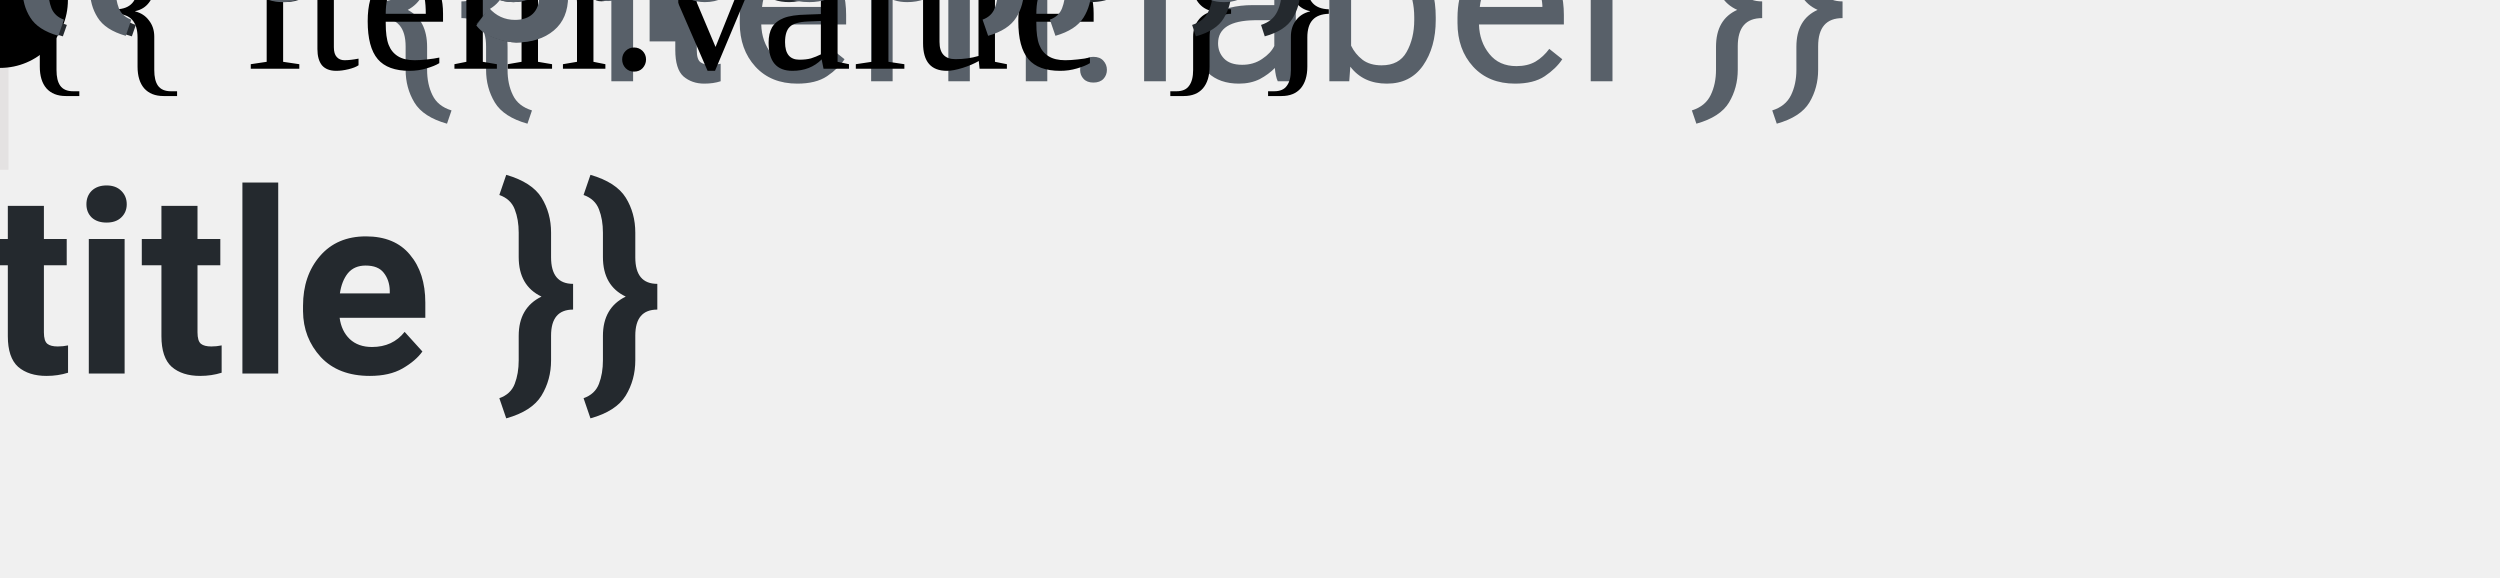
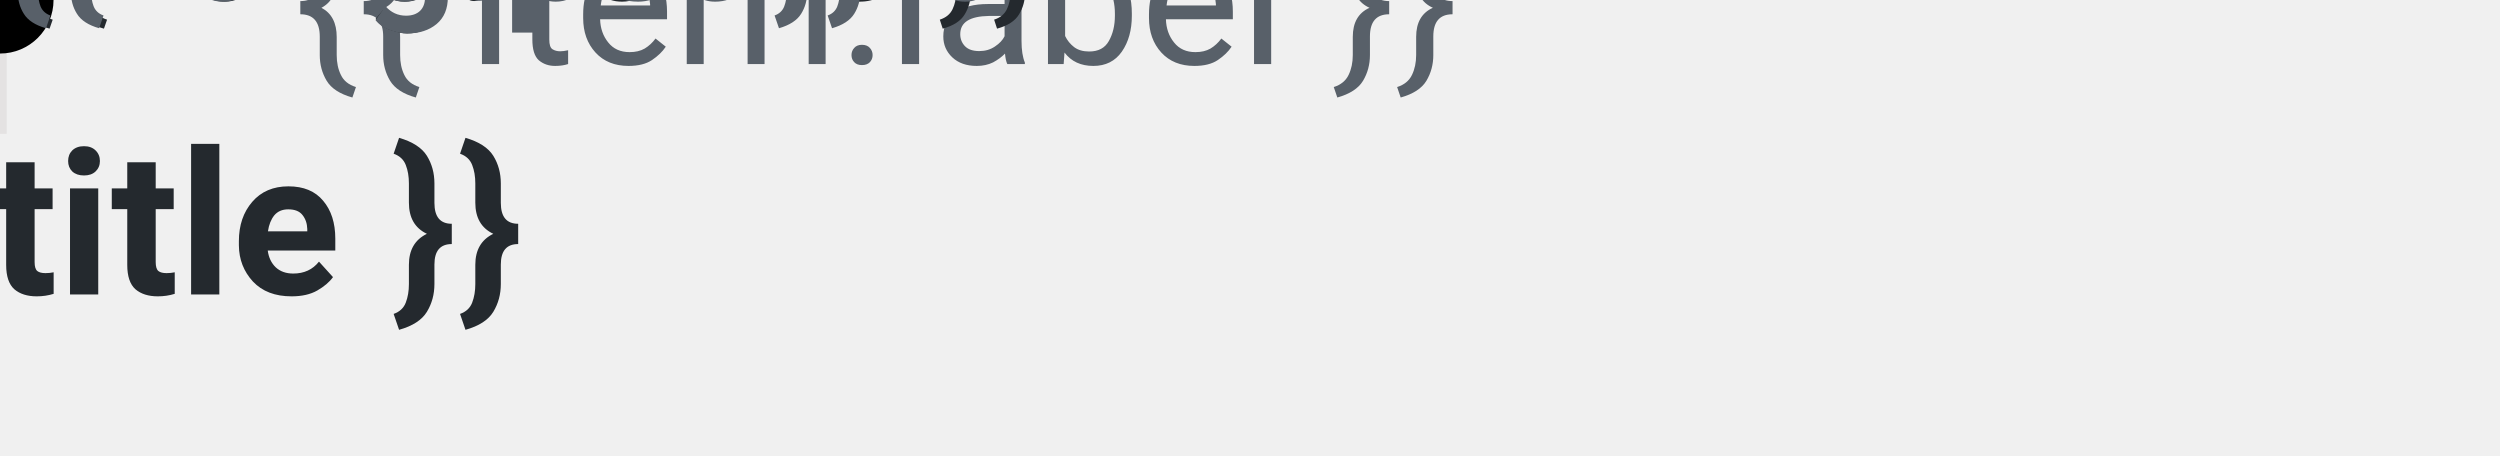
<svg xmlns="http://www.w3.org/2000/svg" width="{{ card_width }}" height="{{ card_height }}" viewBox="0 0 {{ card_width }} {{ card_height }}">
  <defs>
    <style>
      .bg { fill: #ffffff; stroke: #e4e2e2; stroke-width: 1px; }
      .header-icon { fill: #2f80ed; }
      .header-text { font: 600 18px 'Segoe UI', -apple-system, BlinkMacSystemFont, Roboto, Helvetica, Arial, sans-serif; fill: #2f80ed; }
      .stat-icon { fill: #586069; }
      .stat-label { font: 400 14px 'Segoe UI', -apple-system, BlinkMacSystemFont, Roboto, Helvetica, Arial, sans-serif; fill: #586069; }
      .stat-val { font: 600 15px 'Segoe UI', -apple-system, BlinkMacSystemFont, Roboto, Helvetica, Arial, sans-serif; fill: #24292e; }
      .stat-add { font: 600 15px 'Segoe UI', -apple-system, BlinkMacSystemFont, Roboto, Helvetica, Arial, sans-serif; fill: #28a745; }
      .stat-del { font: 600 15px 'Segoe UI', -apple-system, BlinkMacSystemFont, Roboto, Helvetica, Arial, sans-serif; fill: #d73a49; }
      .lang-name { font: 400 12px 'Segoe UI', -apple-system, BlinkMacSystemFont, Roboto, Helvetica, Arial, sans-serif; fill: #24292e; }
      .lang-pct { font: 600 12px 'Segoe UI', -apple-system, BlinkMacSystemFont, Roboto, Helvetica, Arial, sans-serif; fill: #586069; }
      .section-text { font: 600 15px 'Segoe UI', -apple-system, BlinkMacSystemFont, Roboto, Helvetica, Arial, sans-serif; fill: #24292e; }
      .divider { stroke: #e4e2e2; stroke-width: 1px; }
      .lang-bar-bg { fill: #eaecef; }

      @media (prefers-color-scheme: dark) {
        .bg { fill: #0d1117; stroke: #30363d; }
        .header-icon { fill: #58a6ff; }
        .header-text { fill: #58a6ff; }
        .stat-icon { fill: #8b949e; }
        .stat-label { fill: #8b949e; }
        .stat-val { fill: #c9d1d9; }
        .stat-add { fill: #3fb950; }
        .stat-del { fill: #f85149; }
        .lang-name { fill: #c9d1d9; }
        .lang-pct { fill: #8b949e; }
        .section-text { fill: #c9d1d9; }
        .divider { stroke: #30363d; }
        .lang-bar-bg { fill: #30363d; }
      }
    </style>
    {% for col in columns %}
    <clipPath id="bar-clip-{{ loop.index0 }}">
      <rect x="{{ col.bar_x }}" y="{{ col.bar_y }}" width="{{ col.bar_width }}" height="10" rx="5" />
    </clipPath>
    {% endfor %}
  </defs>
  <rect width="{{ card_width - 1 }}" height="{{ card_height - 1 }}" x="0.5" y="0.5" rx="6" class="bg" />

  {% for col in columns %}
  {% if not loop.first %}
  <line x1="{{ col.divider_x }}" y1="10" x2="{{ col.divider_x }}" y2="{{ card_height - 12 }}" class="divider" />
  {% endif %}

  <text x="{{ col.title_x }}" y="22" text-anchor="middle" class="section-text">{{ col.title }}</text>

  {% for item in col.stat_items %}
  <g transform="translate({{ item.x }}, {{ item.y }})">
    <svg width="16" height="16" viewBox="0 0 16 16" class="stat-icon" y="-8">
      <path d="{{ item.icon }}" />
    </svg>
    <text x="22" y="0" dominant-baseline="central" class="stat-label">{{ item.label }}</text>
-     <text x="{{ item.value_x }}" y="0" dominant-baseline="central" class="{{ item.value_class }}">{{ item.value }}</text>
+     <text x="{{ item.value_x }}" y="0" dominant-baseline="central" text-anchor="end" class="{{ item.value_class }}">{{ item.value }}</text>
  </g>
  {% endfor %}

  {% if col.languages | length &gt; 0 %}
  <rect x="{{ col.bar_x }}" y="{{ col.bar_y }}" width="{{ col.bar_width }}" height="10" rx="5" class="lang-bar-bg" />
  <g clip-path="url(#bar-clip-{{ loop.index0 }})">
    {% for lang in col.languages %}
    <rect x="{{ lang.bar_x }}" y="{{ col.bar_y }}" width="{{ lang.bar_w }}" height="10" fill="{{ lang.color }}" />
    {% endfor %}
  </g>

  {% for lang in col.languages %}
  <circle cx="{{ lang.dot_cx }}" cy="{{ lang.dot_cy }}" r="4" fill="{{ lang.color }}" />
  <text x="{{ lang.text_x }}" y="{{ lang.text_y }}" class="lang-name">{{ lang.name }}</text>
  <text x="{{ lang.pct_x }}" y="{{ lang.text_y }}" class="lang-pct">{{ lang.pct }}%</text>
  {% endfor %}
  {% endif %}
  {% endfor %}
</svg>
